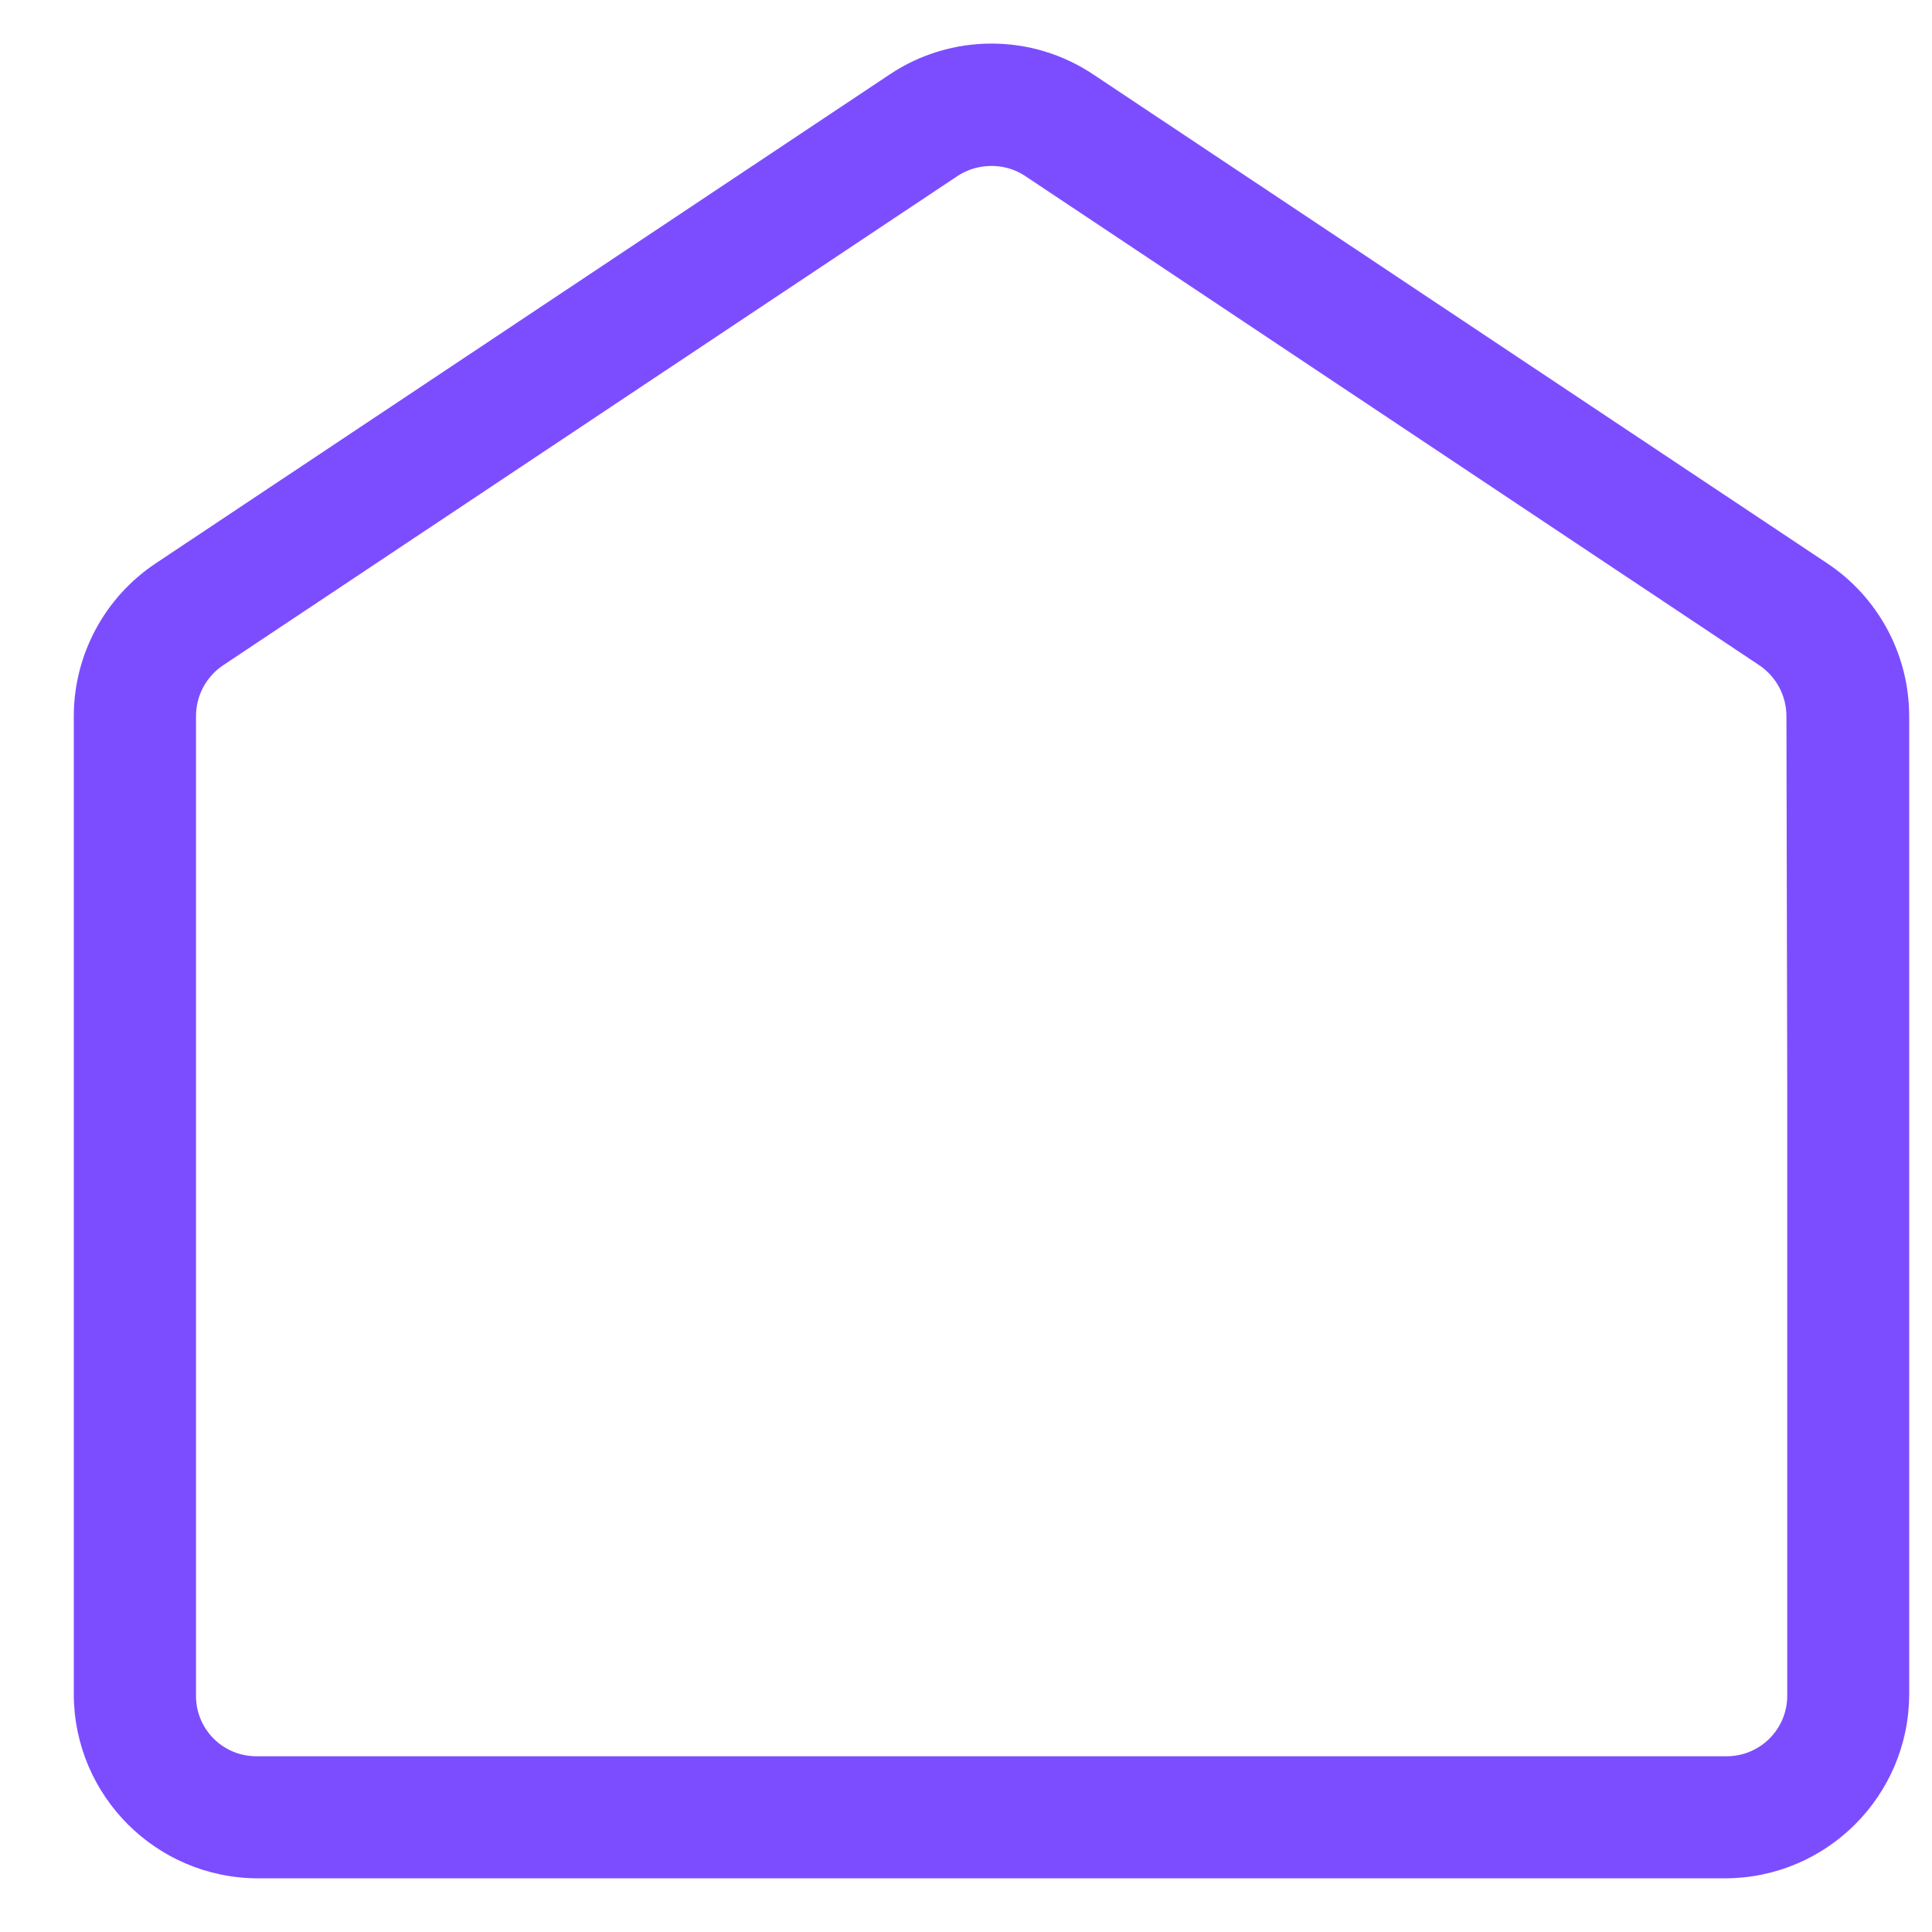
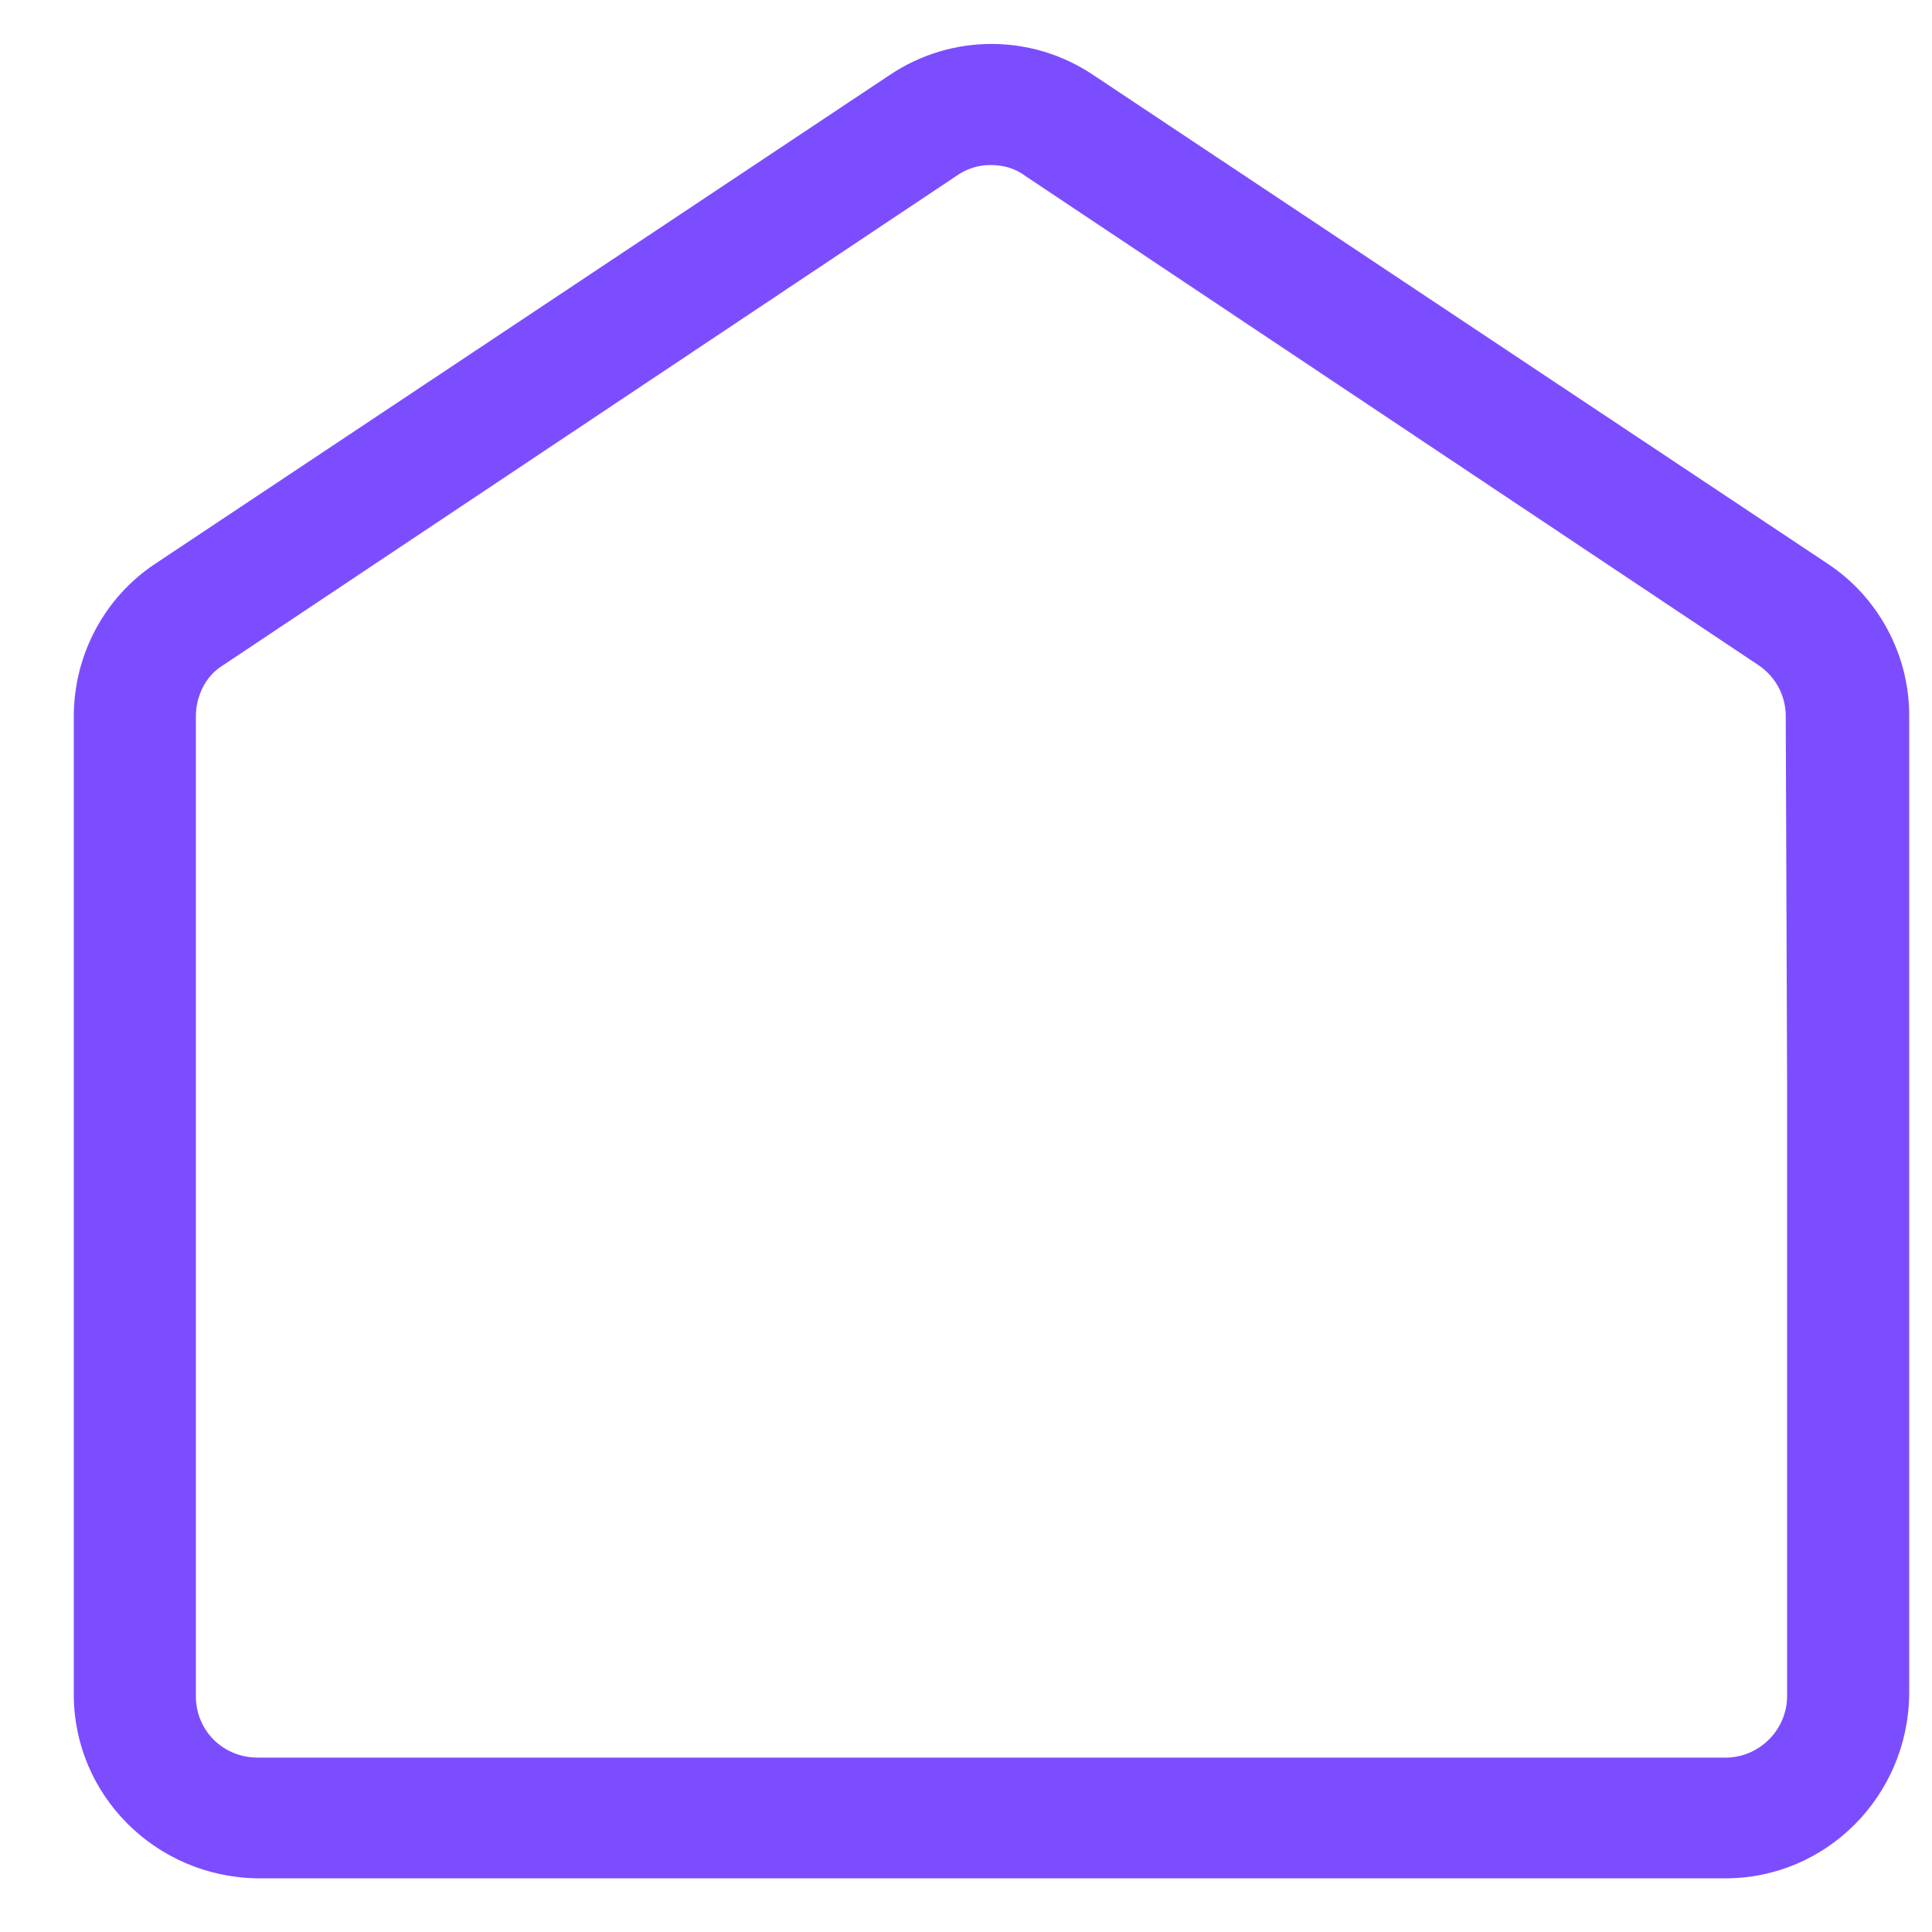
- <svg xmlns="http://www.w3.org/2000/svg" data-name="Layer 1" id="Layer_1" viewBox="0 0 144 144">
-   <defs>
-     <style>.cls-1{fill:#7C4DFF;}</style>
-   </defs>
-   <path class="cls-1" d="M136.21,42,81.49,5.55a13.66,13.66,0,0,0-15.18,0L11.59,42A13.7,13.7,0,0,0,5.5,53.4v72.94A13.75,13.75,0,0,0,19.18,140H128.62a13.75,13.75,0,0,0,13.68-13.68v-73A13.69,13.69,0,0,0,136.21,42Zm-3,38.75v45.59a4.51,4.51,0,0,1-4.43,4.56H19.17a4.49,4.49,0,0,1-4.56-4.42V53.41a4.55,4.55,0,0,1,2-3.81L71.35,13.13a4.59,4.59,0,0,1,2.49-.76,4.49,4.49,0,0,1,2.59.76L131.15,49.6a4.58,4.58,0,0,1,2,3.81Z" data-name="Path 1277" id="Path_1277" />
+ <svg xmlns="http://www.w3.org/2000/svg" version="1.1" id="Layer_1" x="0px" y="0px" viewBox="0 0 144 144" style="enable-background:new 0 0 144 144;" xml:space="preserve">
+   <style type="text/css">
+ 	.st0{fill:#7C4DFF;}
+ </style>
+   <path id="Path_1277" class="st0" d="M136.2,42L81.5,5.6c-4.6-3.1-10.6-3.1-15.2,0L11.6,42c-3.8,2.5-6.1,6.8-6.1,11.4v72.9  c0,7.5,6.1,13.6,13.7,13.7h109.4c7.5,0,13.6-6.1,13.7-13.7v-73C142.3,48.8,140,44.5,136.2,42z M133.2,80.8v45.6c0,2.5-2,4.5-4.4,4.6  H19.2c-2.5,0-4.5-1.9-4.6-4.4c0,0,0,0,0,0V53.4c0-1.5,0.7-3,2-3.8l54.7-36.5c0.7-0.5,1.6-0.8,2.5-0.8c0.9,0,1.8,0.2,2.6,0.8  l54.7,36.5c1.3,0.9,2,2.3,2,3.8L133.2,80.8z" />
</svg>
